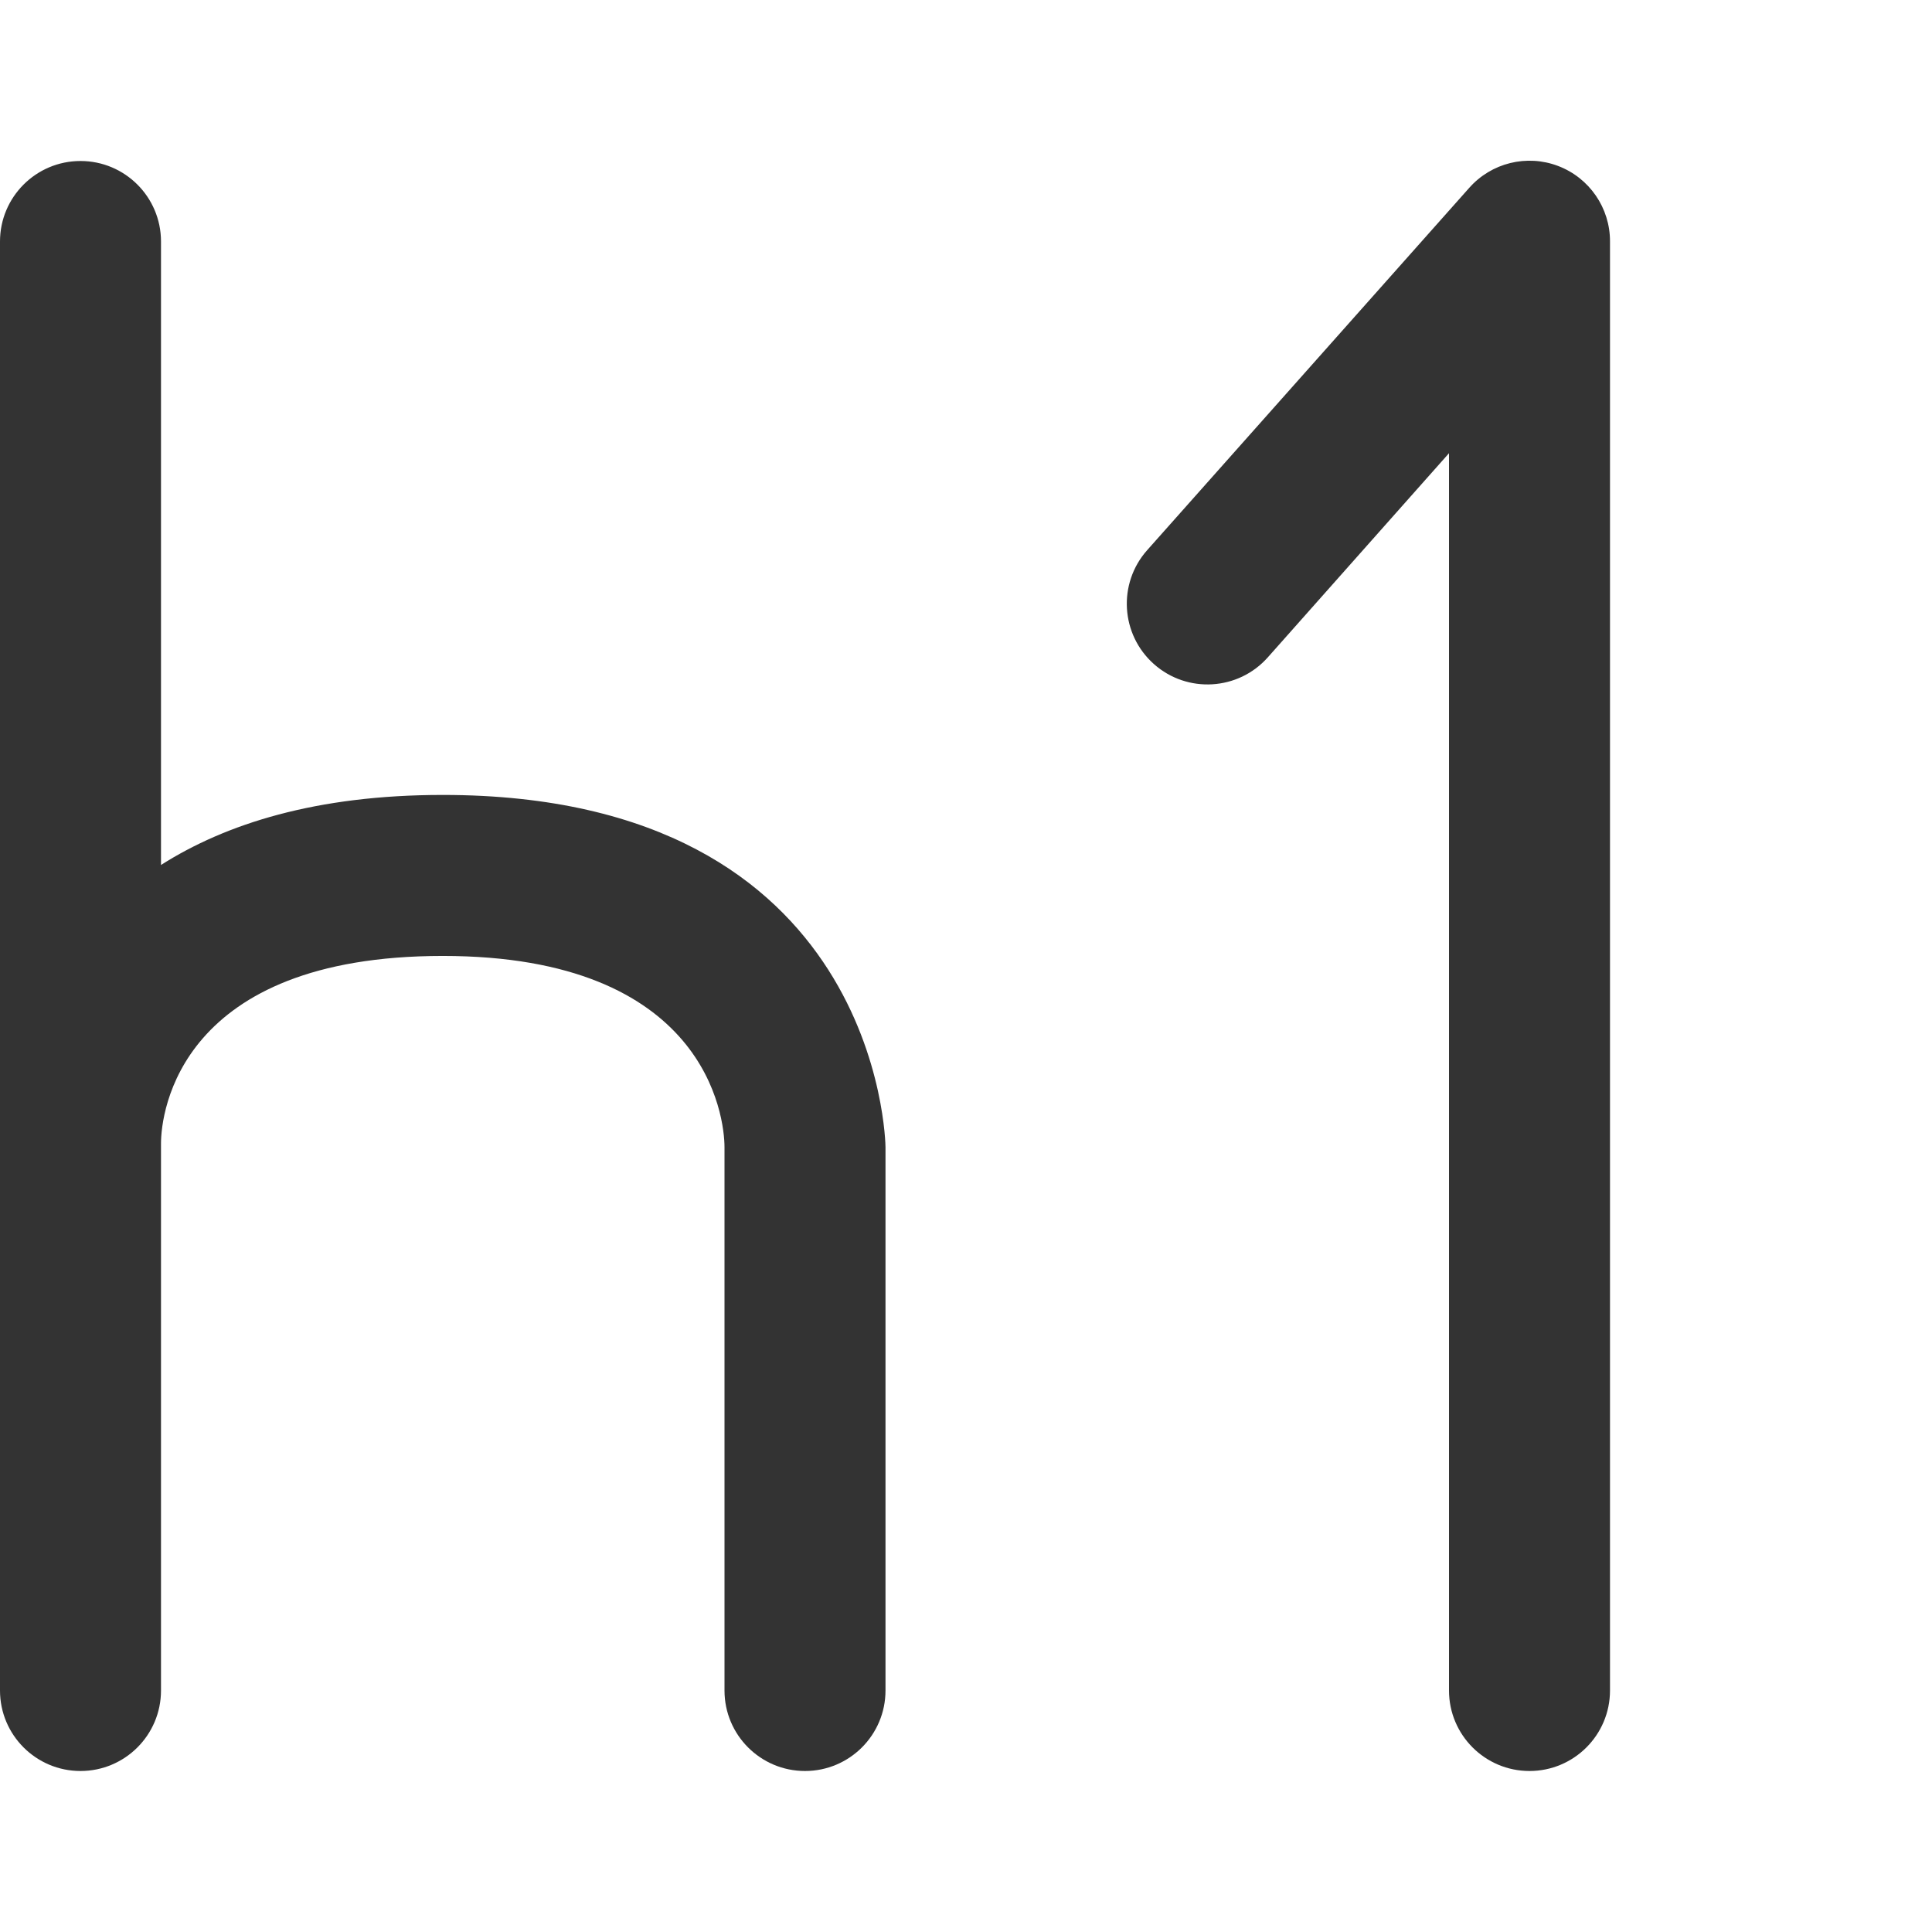
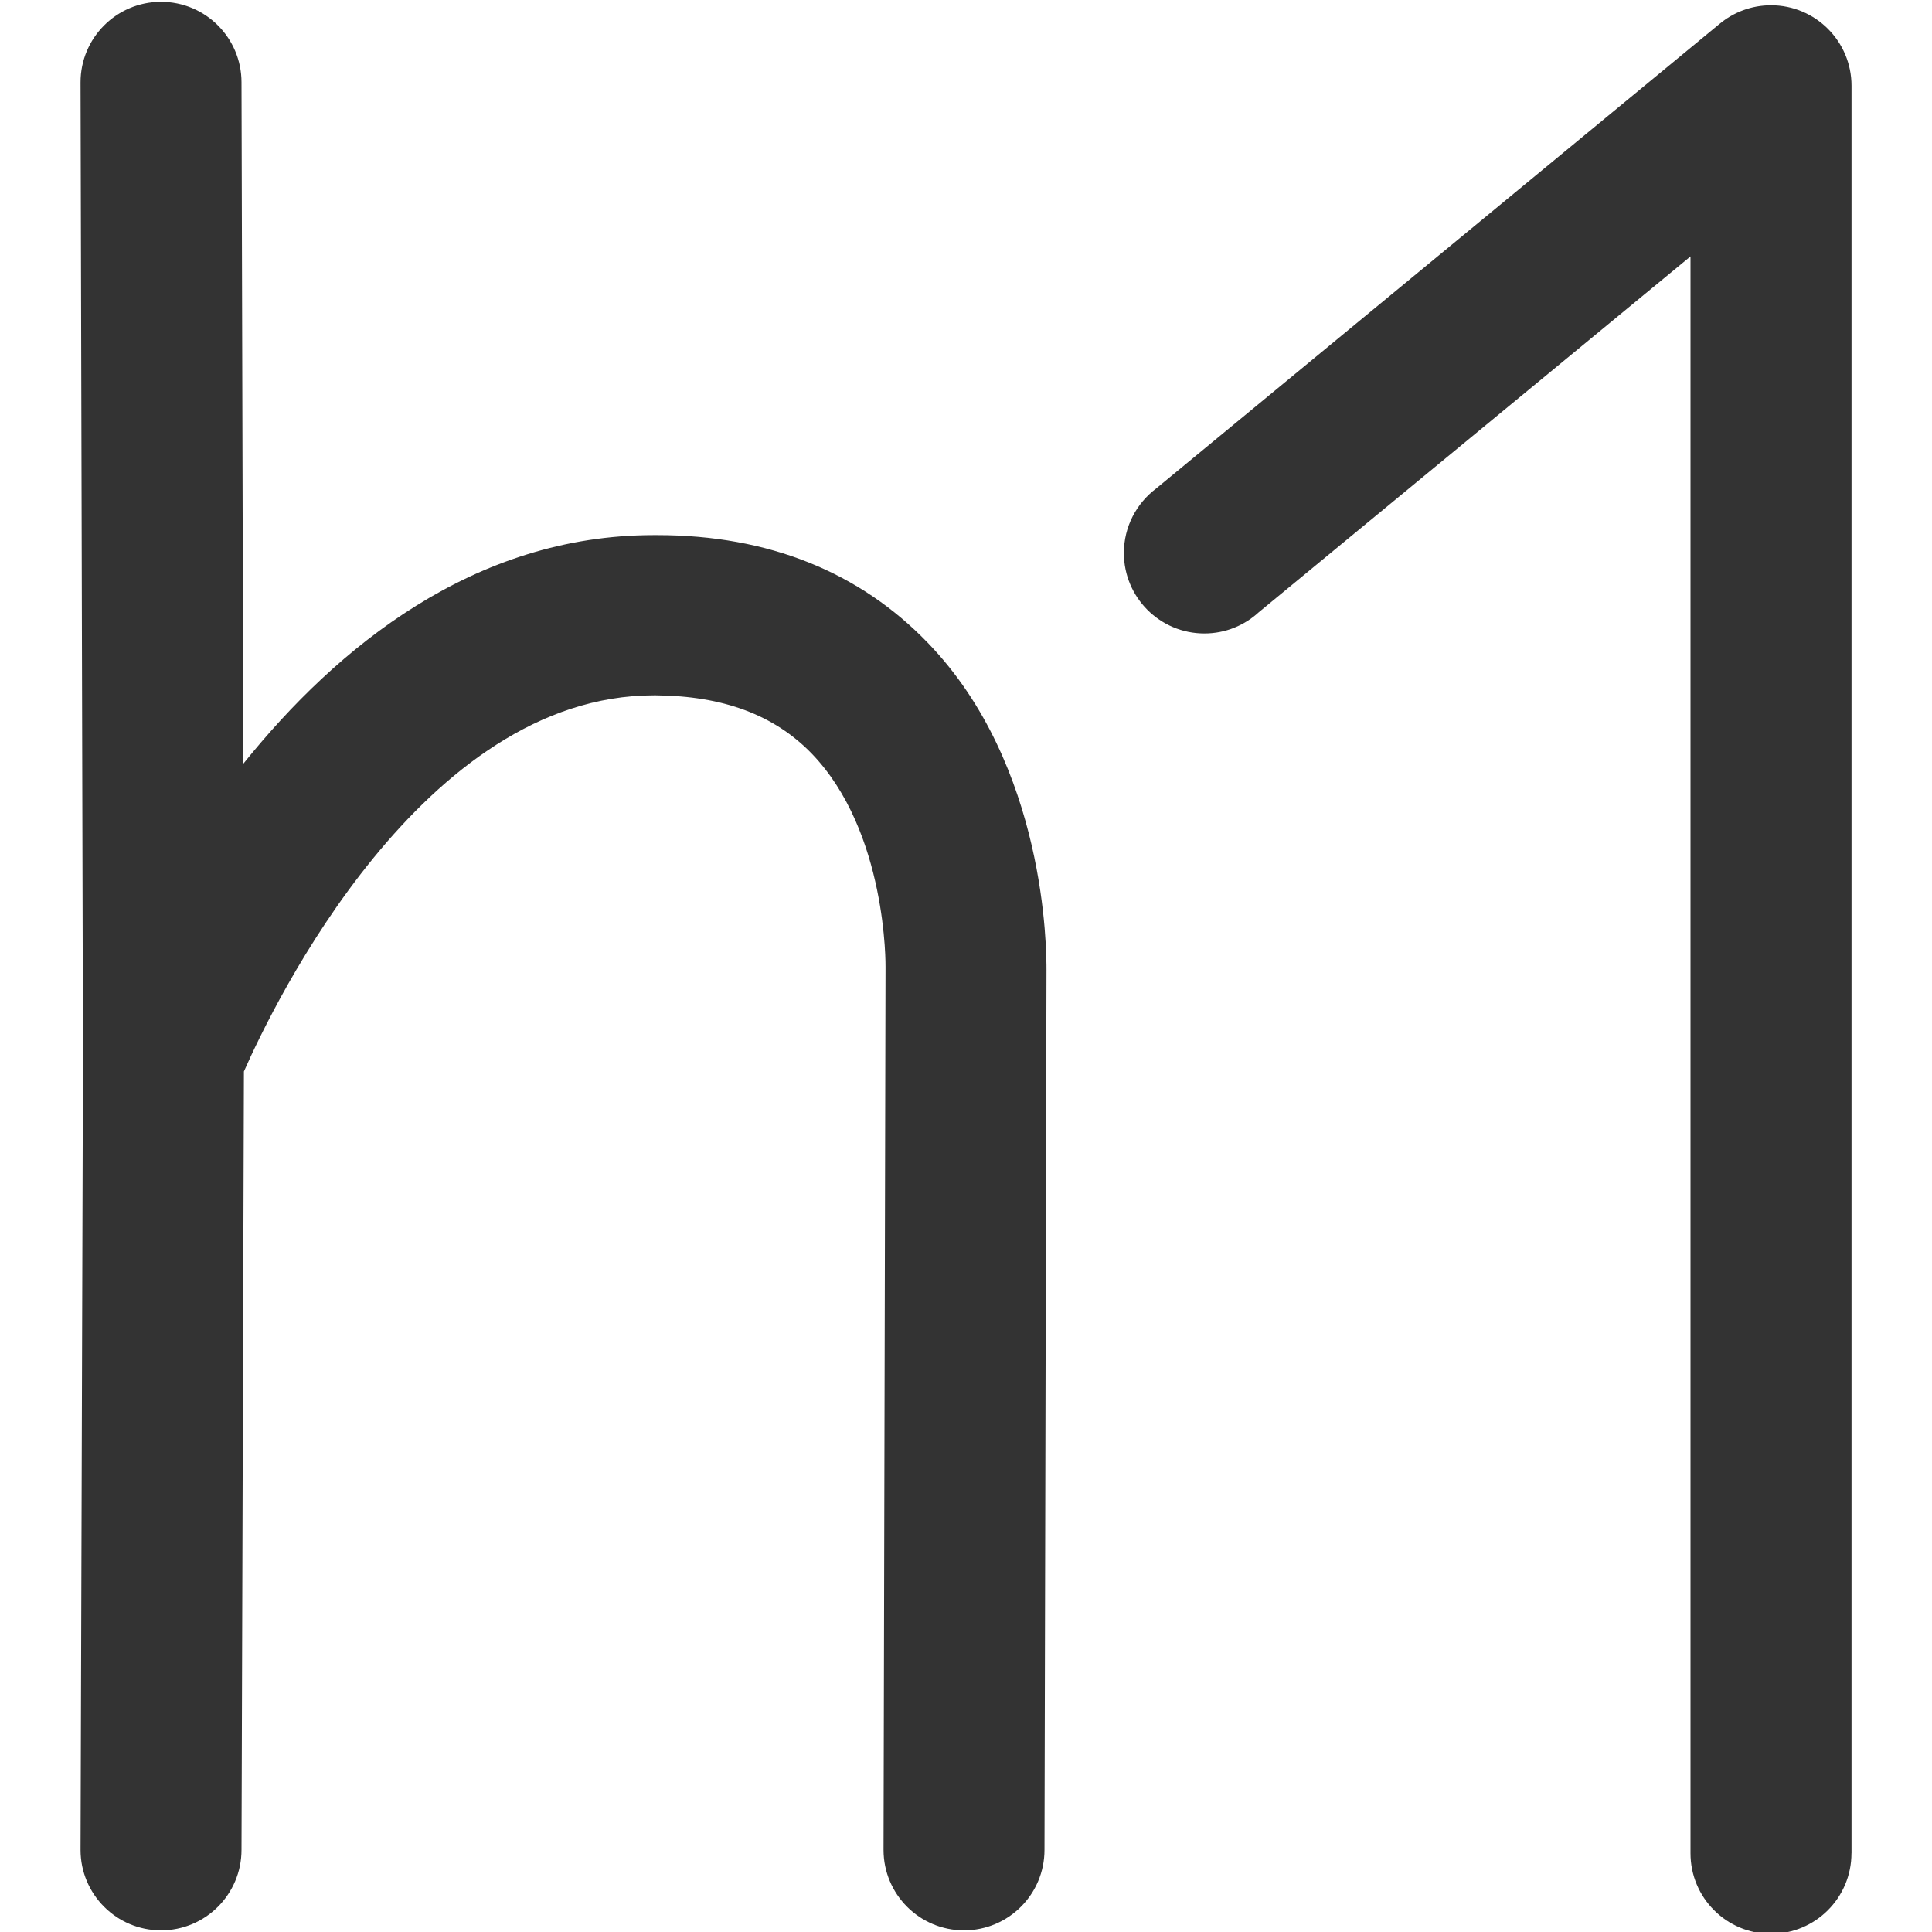
- <svg xmlns="http://www.w3.org/2000/svg" viewBox="0 0 96 96">
-   <path d="M76 88a4 4 0 0 1-4-4V22.52l-9 10.14a4 4 0 0 1-6-5.32l16-18A4 4 0 0 1 80 12v72a4 4 0 0 1-4 4zM22 39.5c-6.3 0-10.79 1.44-14 3.48V12a4 4 0 0 0-8 0v72a4 4 0 0 0 8 0V56.82c0-1.55.91-9.32 14-9.32s14 8 14 9.5v27a4 4 0 0 0 8 0V57c0-.17-.25-17.5-22-17.5z" fill="#333" />
+ <svg xmlns="http://www.w3.org/2000/svg" version="1.1" width="32" height="32" viewBox="0 0 32 32">
+   <path fill="#333" d="M17.333 16.073l-0.033 14.567c0 0.736-0.597 1.333-1.333 1.333v0c-0.736 0-1.333-0.597-1.333-1.333v0l0.033-14.583v-0.040s0.033-2.24-1.227-3.54c-0.62-0.637-1.463-0.95-2.573-0.96h-0.037c-3.83 0-6.3 5.117-6.79 6.23l-0.040 12.893c0 0.736-0.597 1.333-1.333 1.333v0c-0.736 0-1.333-0.597-1.333-1.333v0l0.040-13.16-0.040-16.117c0-0.736 0.597-1.333 1.333-1.333v0c0.736 0 1.333 0.597 1.333 1.333v0l0.030 11.287c1.557-1.937 3.823-3.787 6.797-3.787h0.060c1.847 0 3.357 0.617 4.483 1.787 1.963 2.033 1.963 5.093 1.963 5.423zM30.667 30.697v-29.277c-0-0.736-0.597-1.333-1.333-1.333-0.324 0-0.621 0.116-0.852 0.308l0.002-0.002-9.333 7.697c-0.327 0.246-0.536 0.633-0.536 1.069 0 0.736 0.597 1.333 1.333 1.333 0.349 0 0.666-0.134 0.903-0.353l-0.001 0.001 7.15-5.893v26.45c0 0.736 0.597 1.333 1.333 1.333s1.333-0.597 1.333-1.333v0z" />
</svg>
